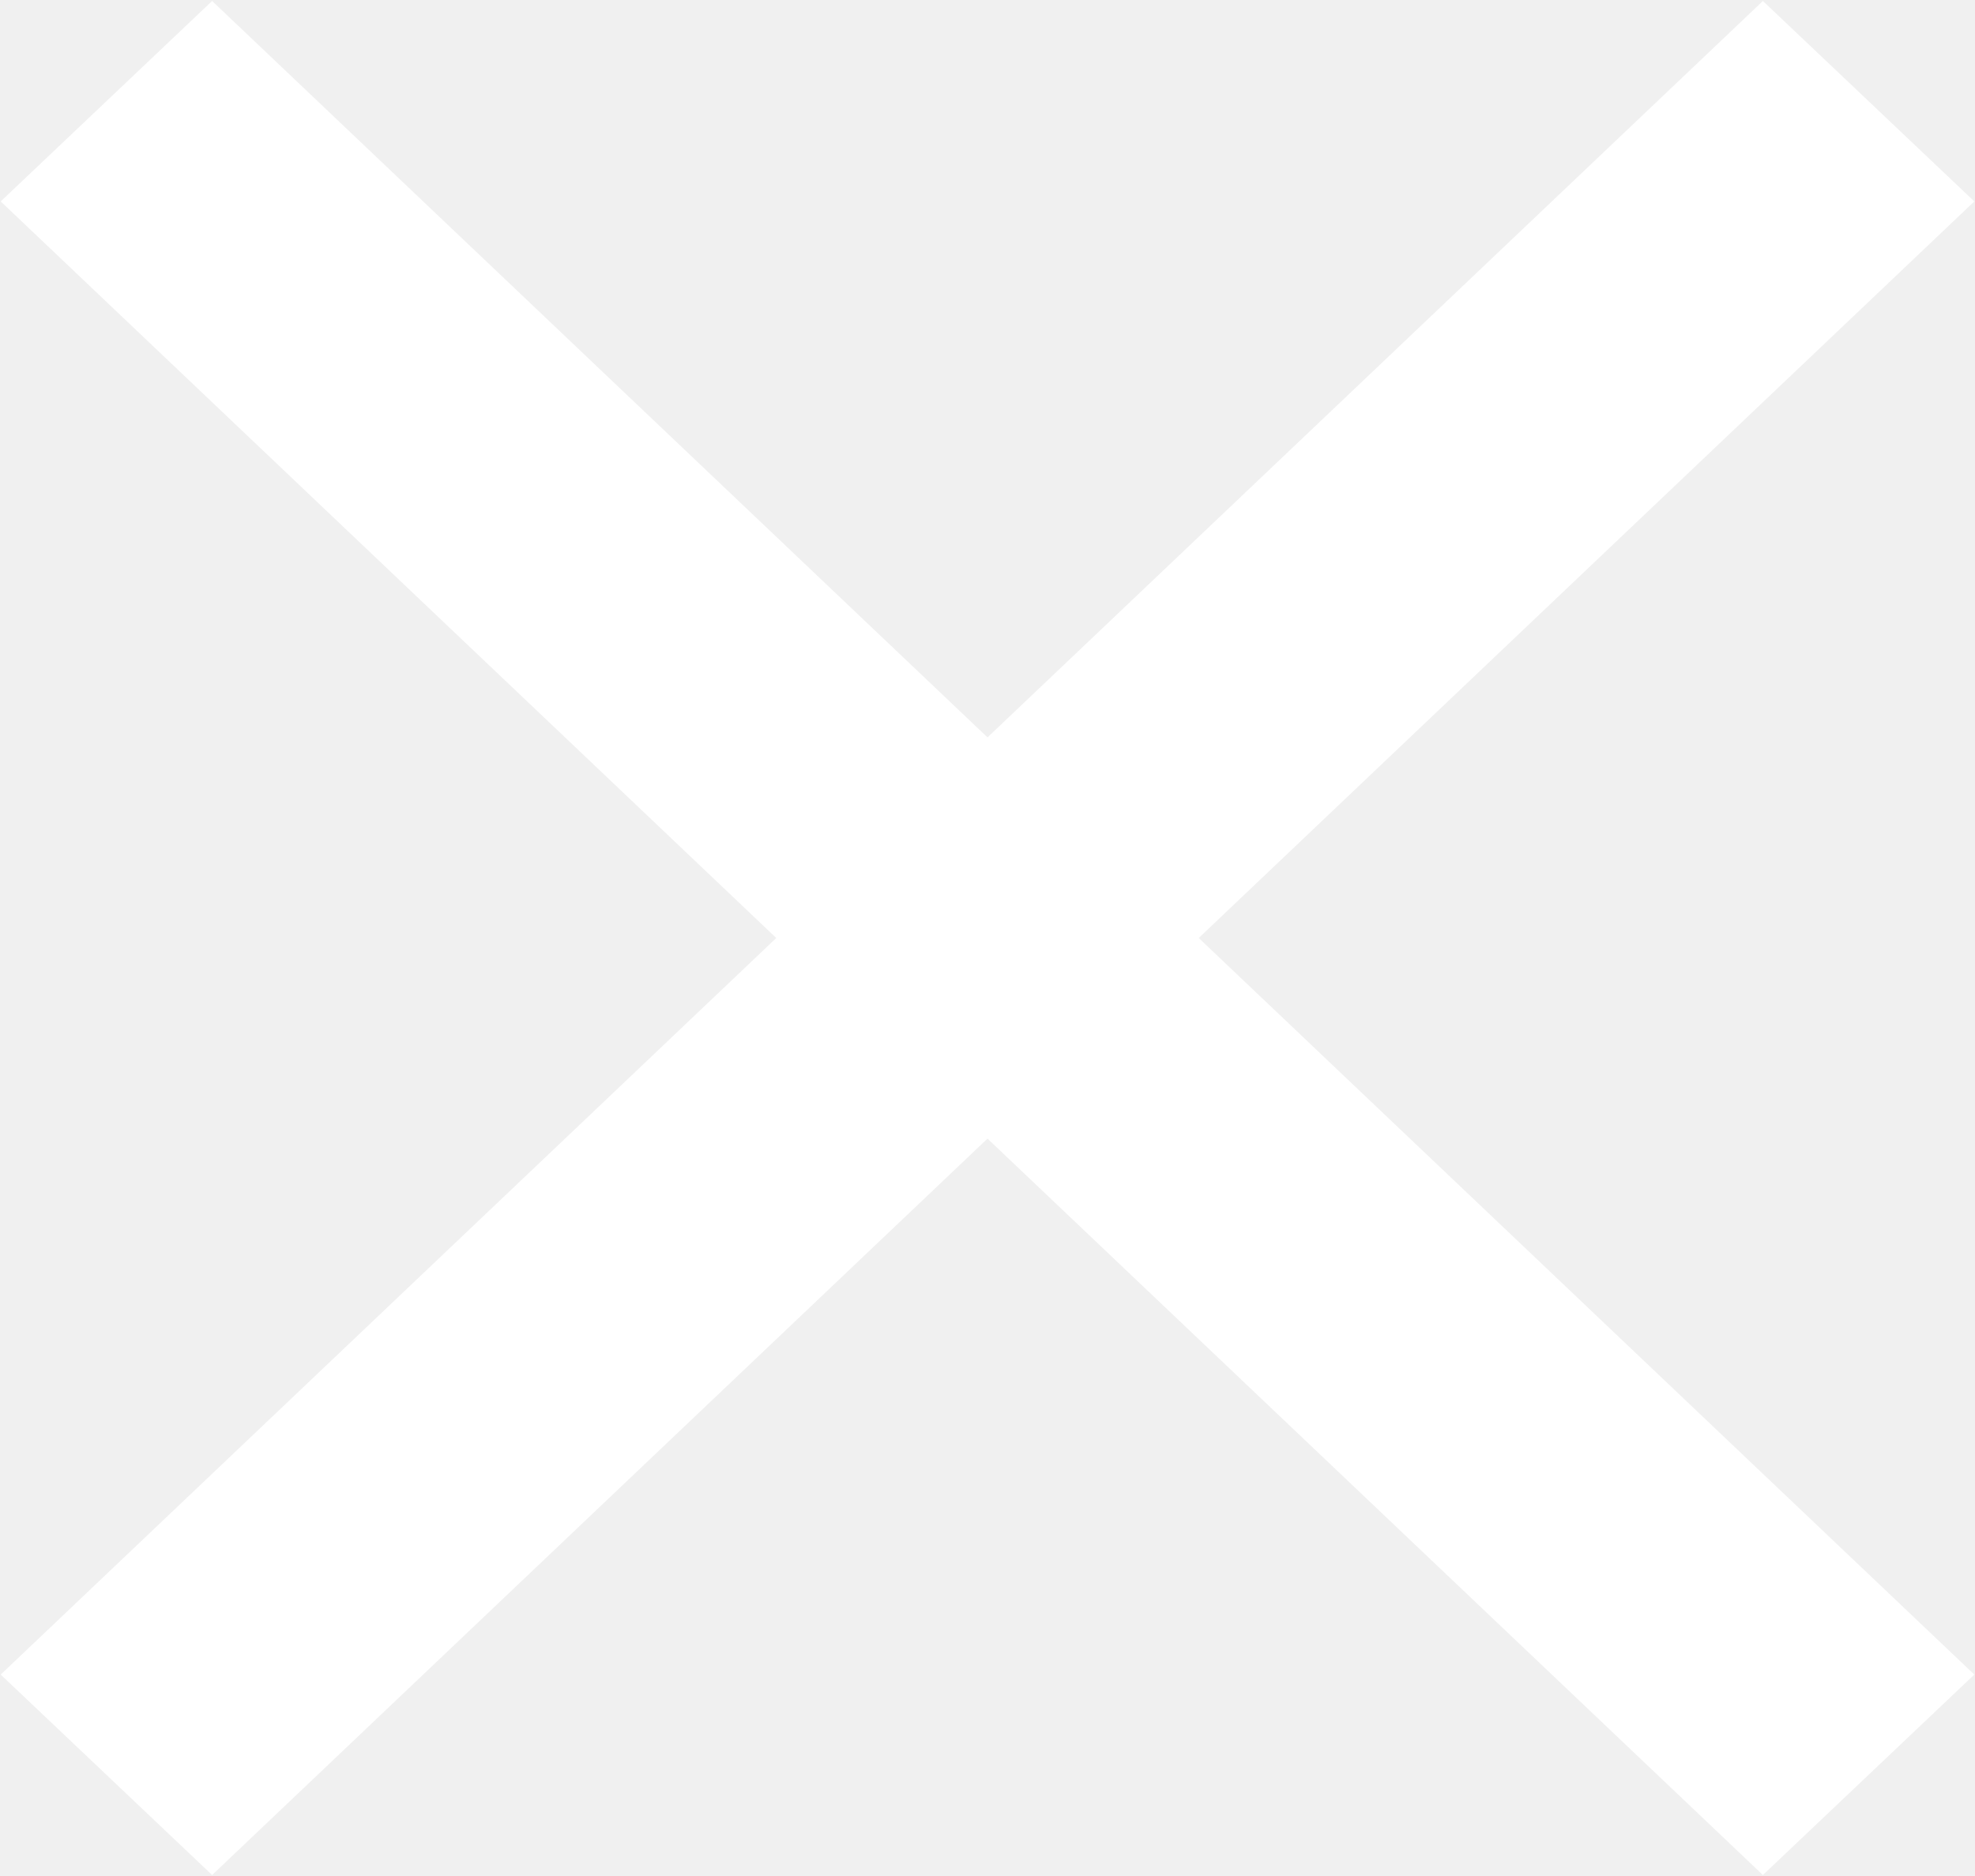
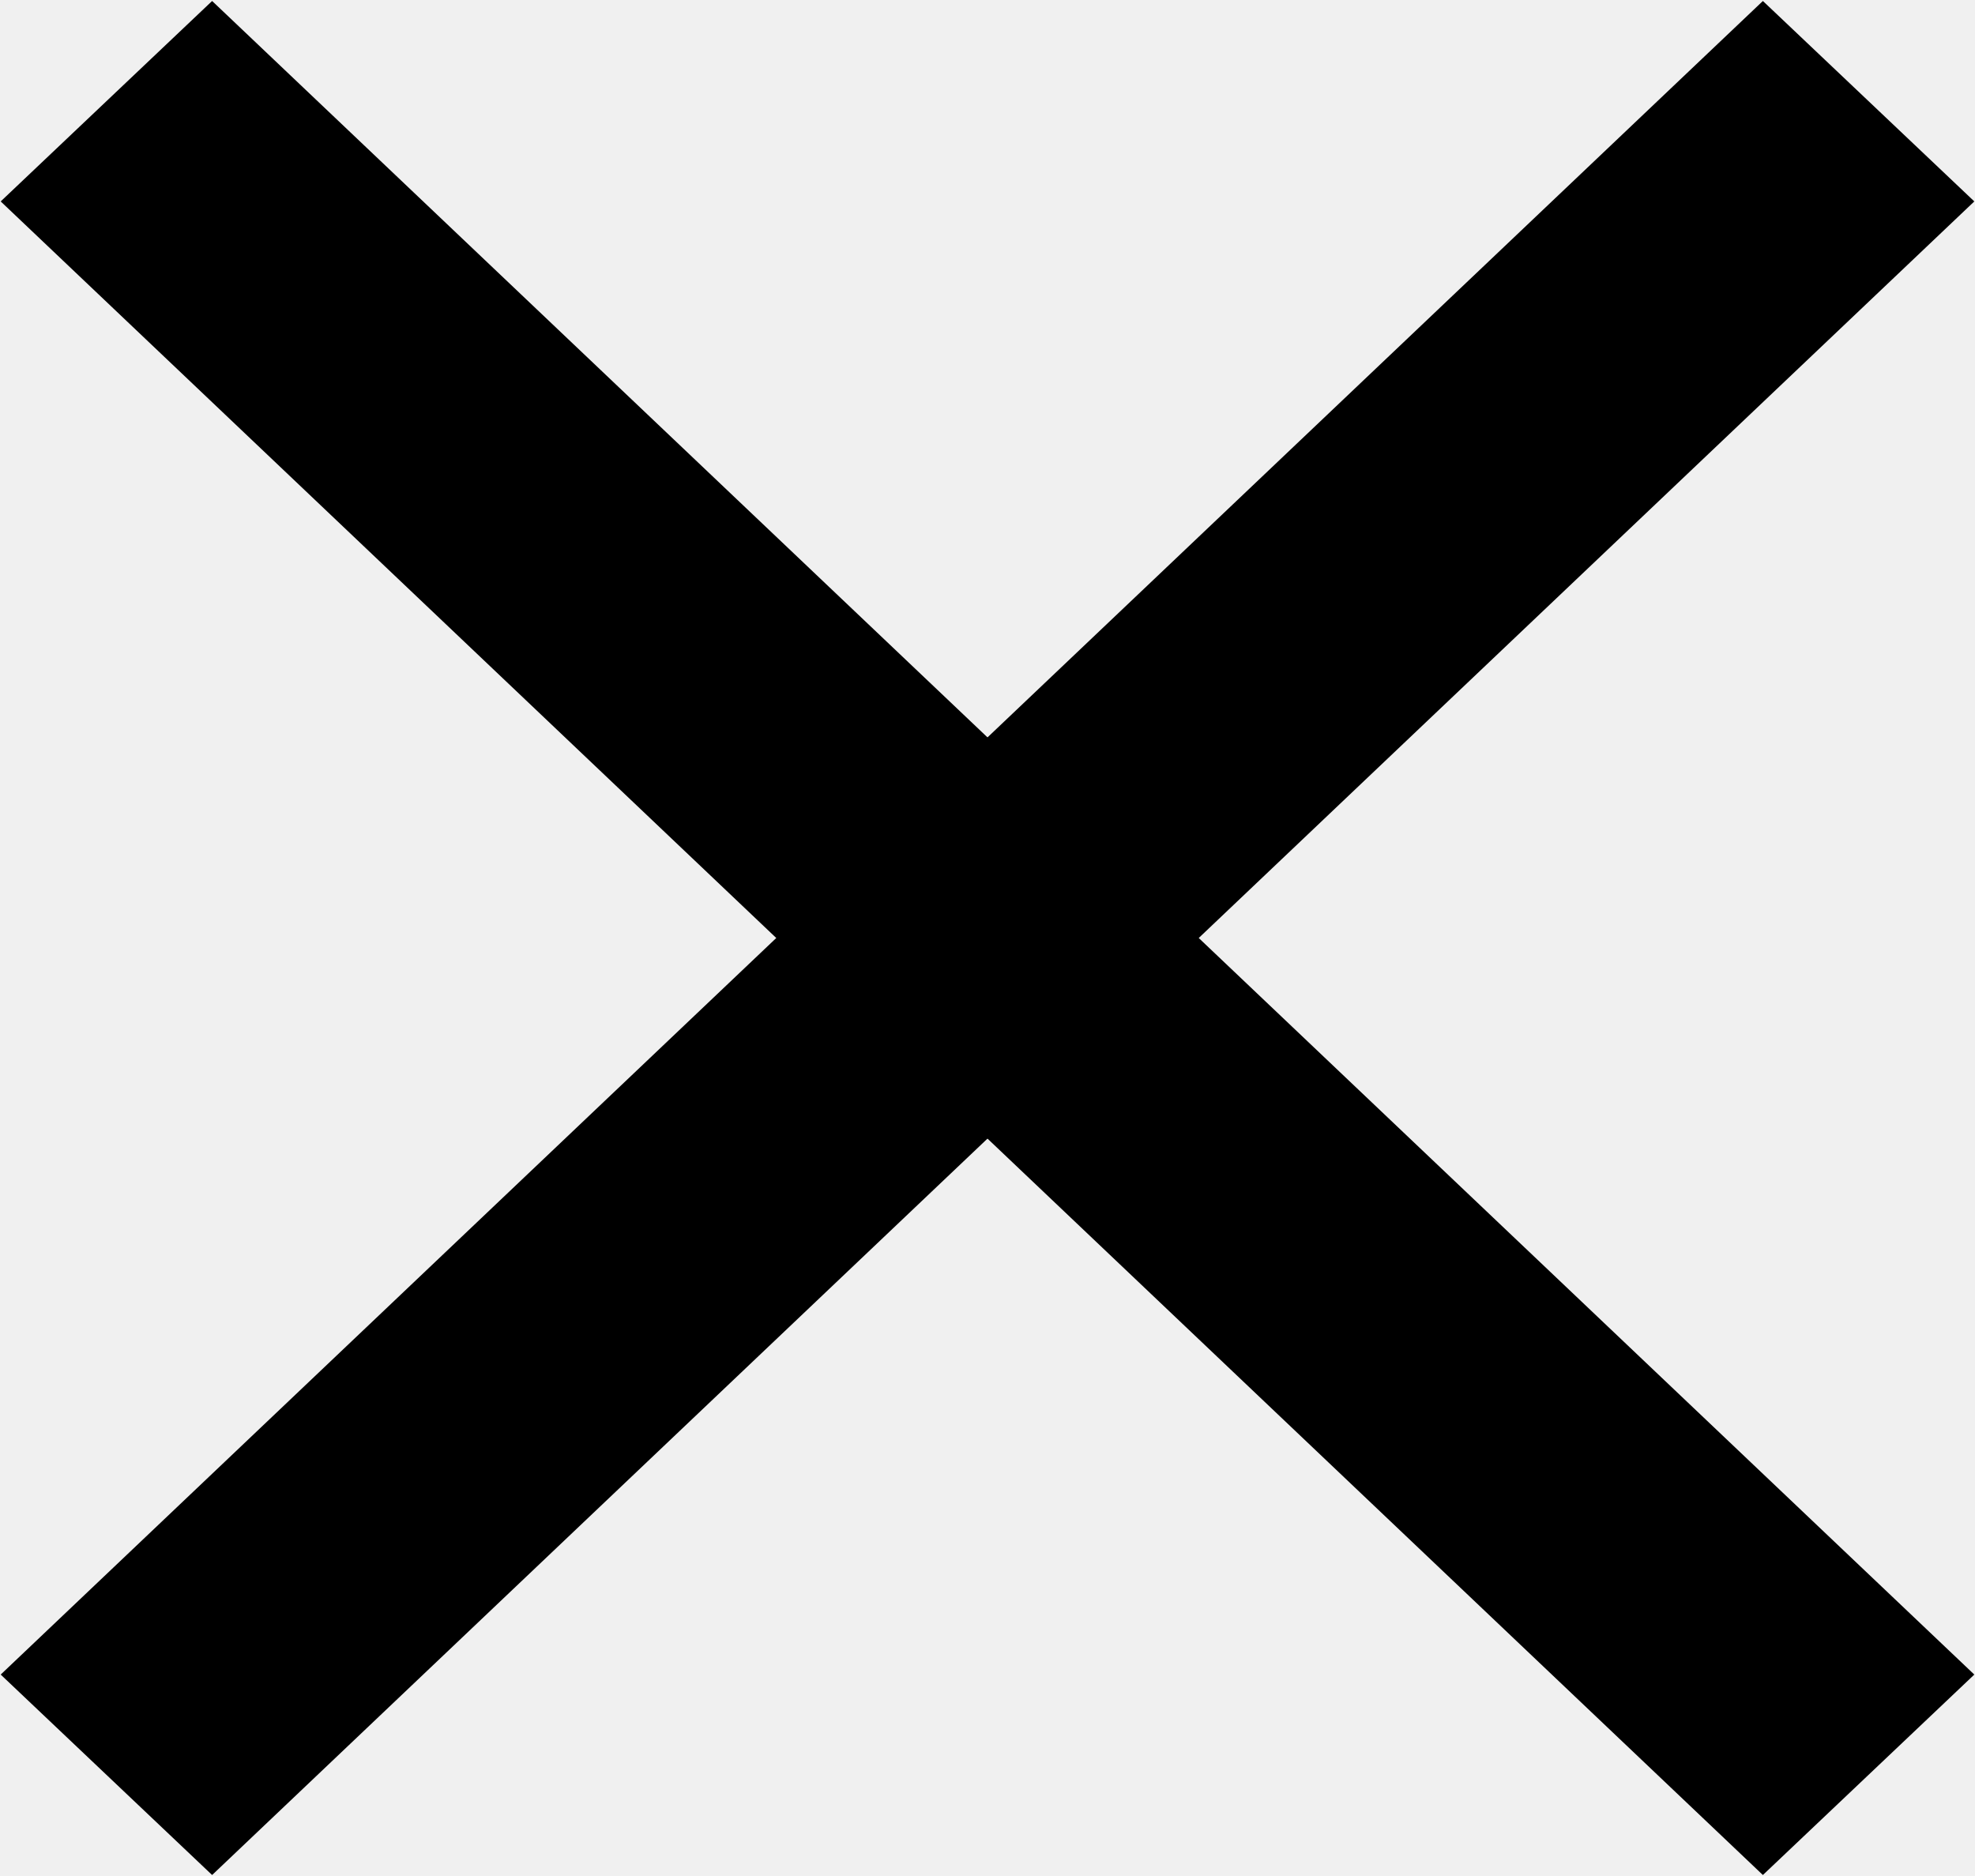
<svg xmlns="http://www.w3.org/2000/svg" id="Close_Icon" data-name="Close Icon" width="20" height="19" viewBox="0 0 20 19">
  <defs>
    <style>
      .cls-1 {
-         fill: #fff;
        fill-rule: evenodd;
      }
    </style>
  </defs>
  <path class="cls-1" d="M690.007,6816.96l17.845-16.95,2.141,2.03-17.845,16.95Z" transform="translate(-690 -6800)" />
  <path id="Rectangle_11_copy" data-name="Rectangle 11 copy" class="cls-1" d="M692.148,6800.01l17.845,16.95-2.141,2.03-17.845-16.95Z" transform="translate(-690 -6800)" />
</svg>
